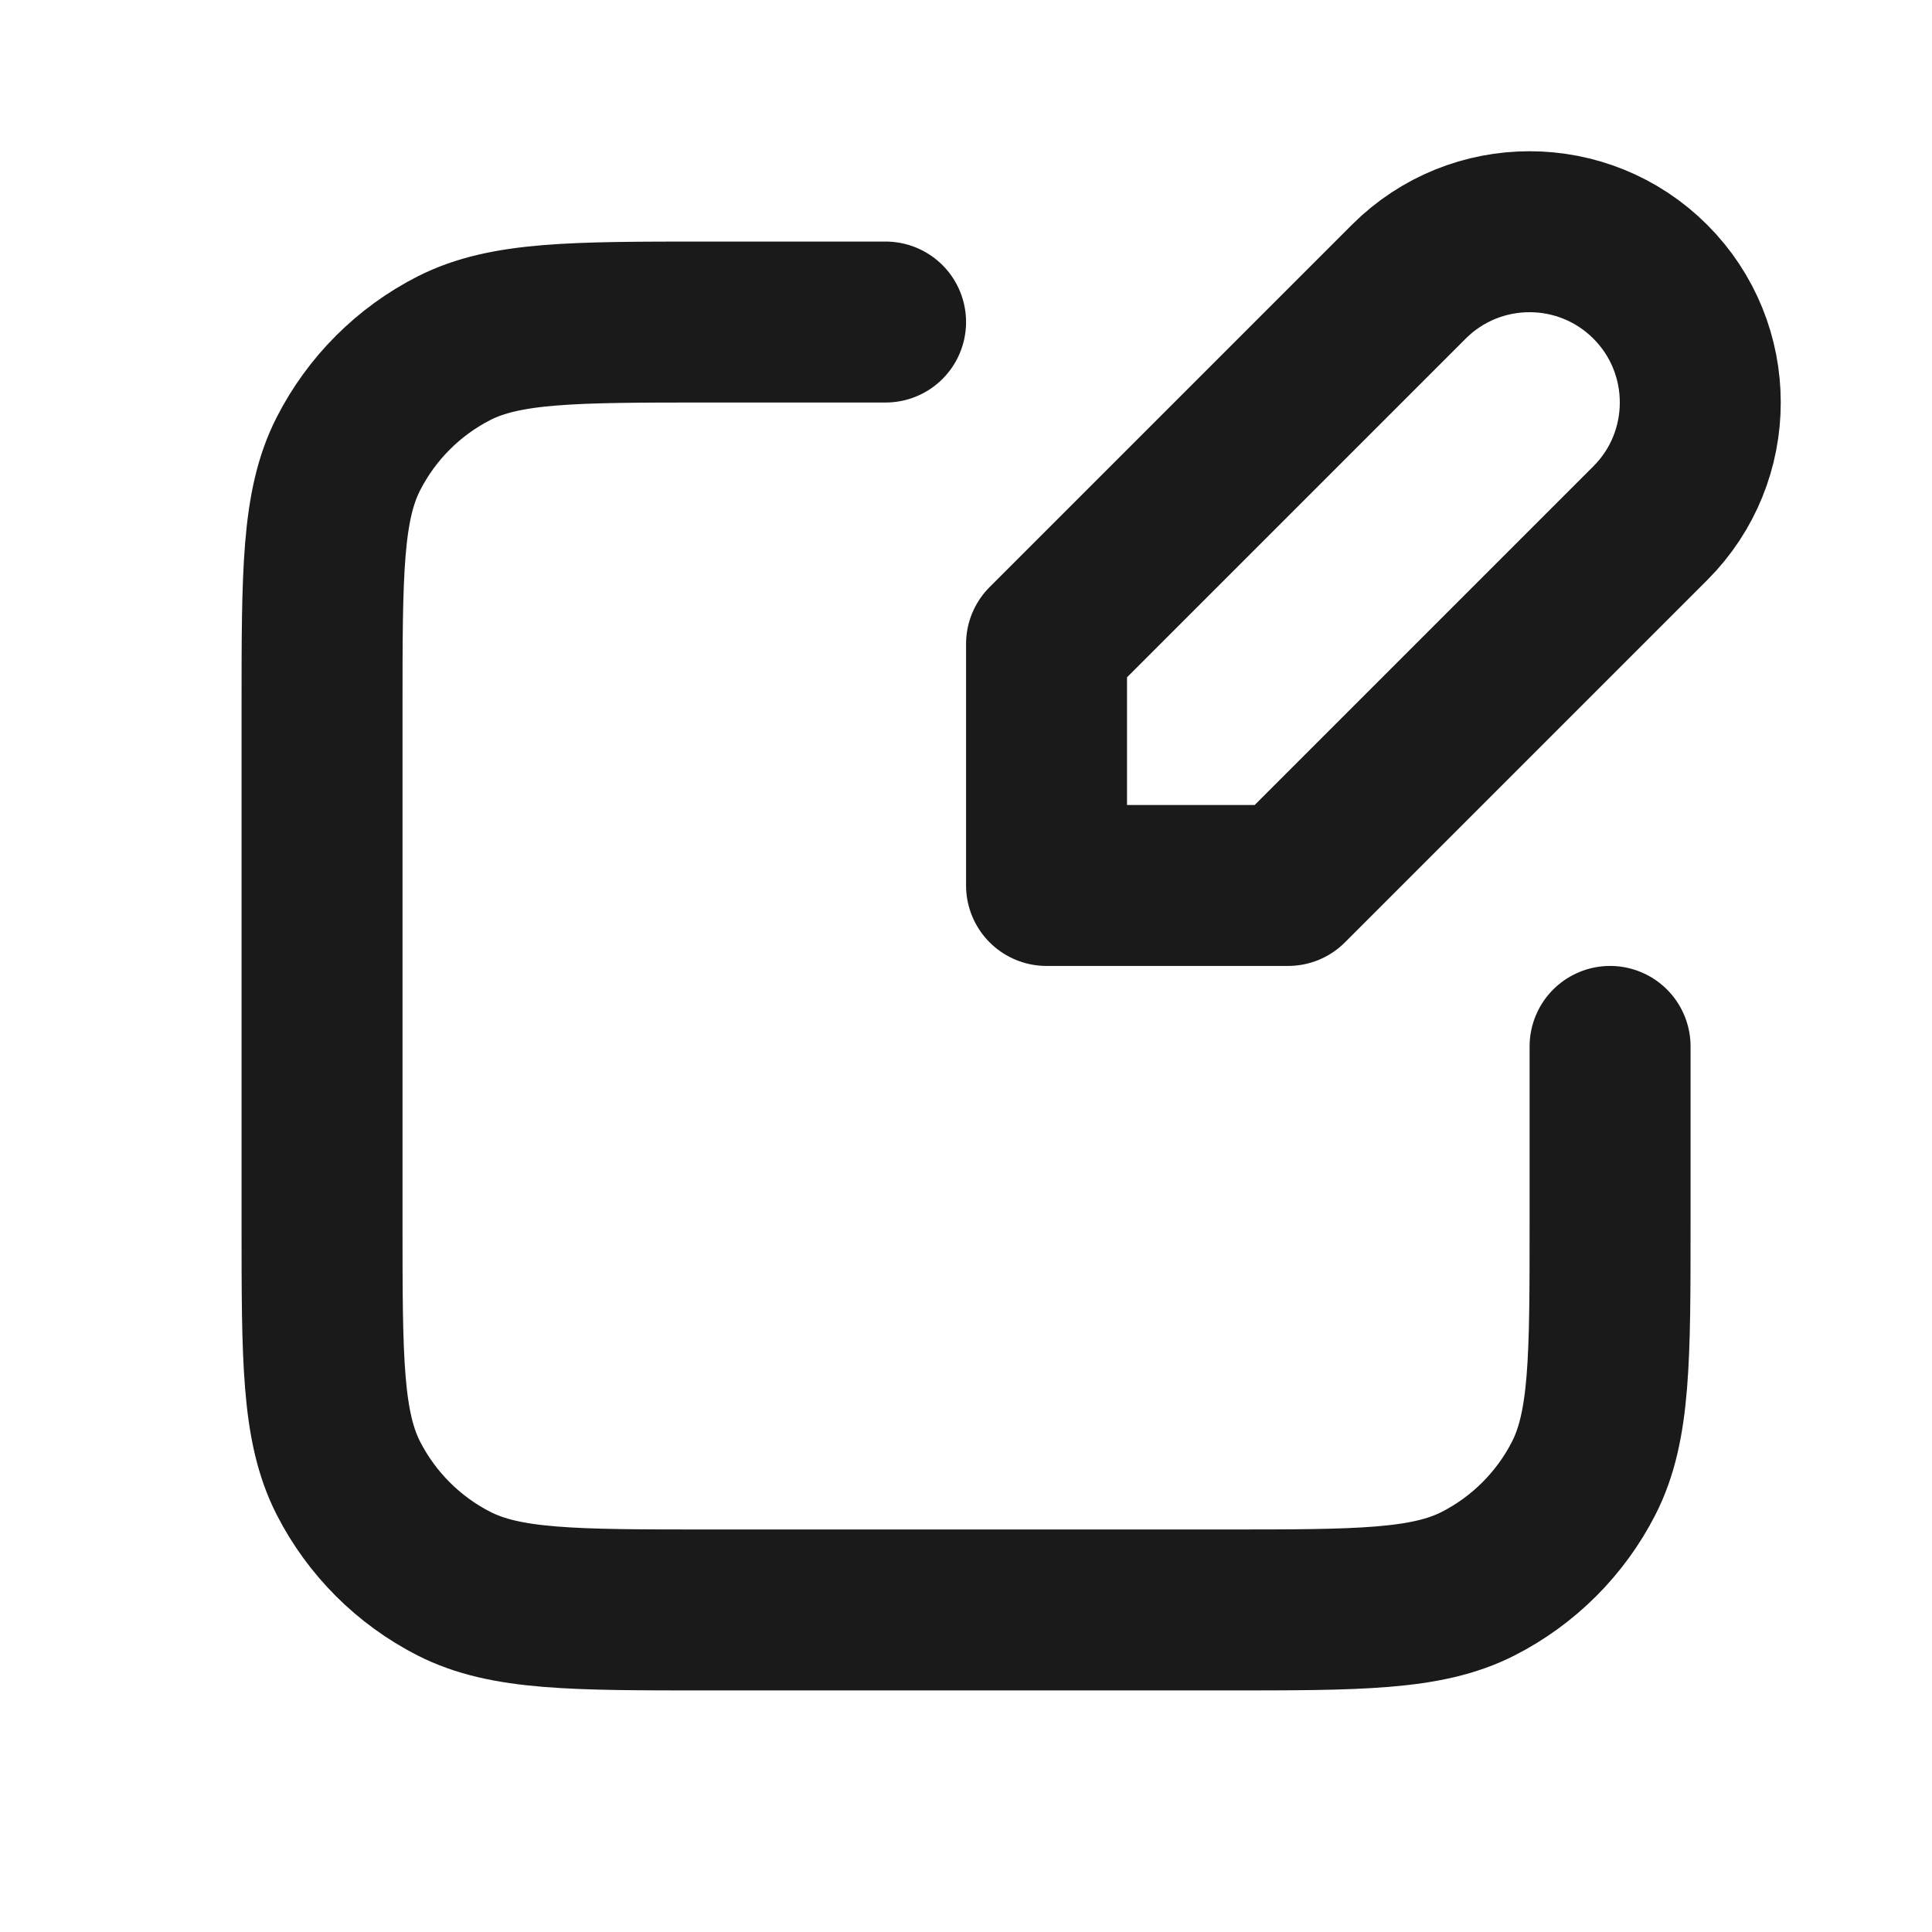
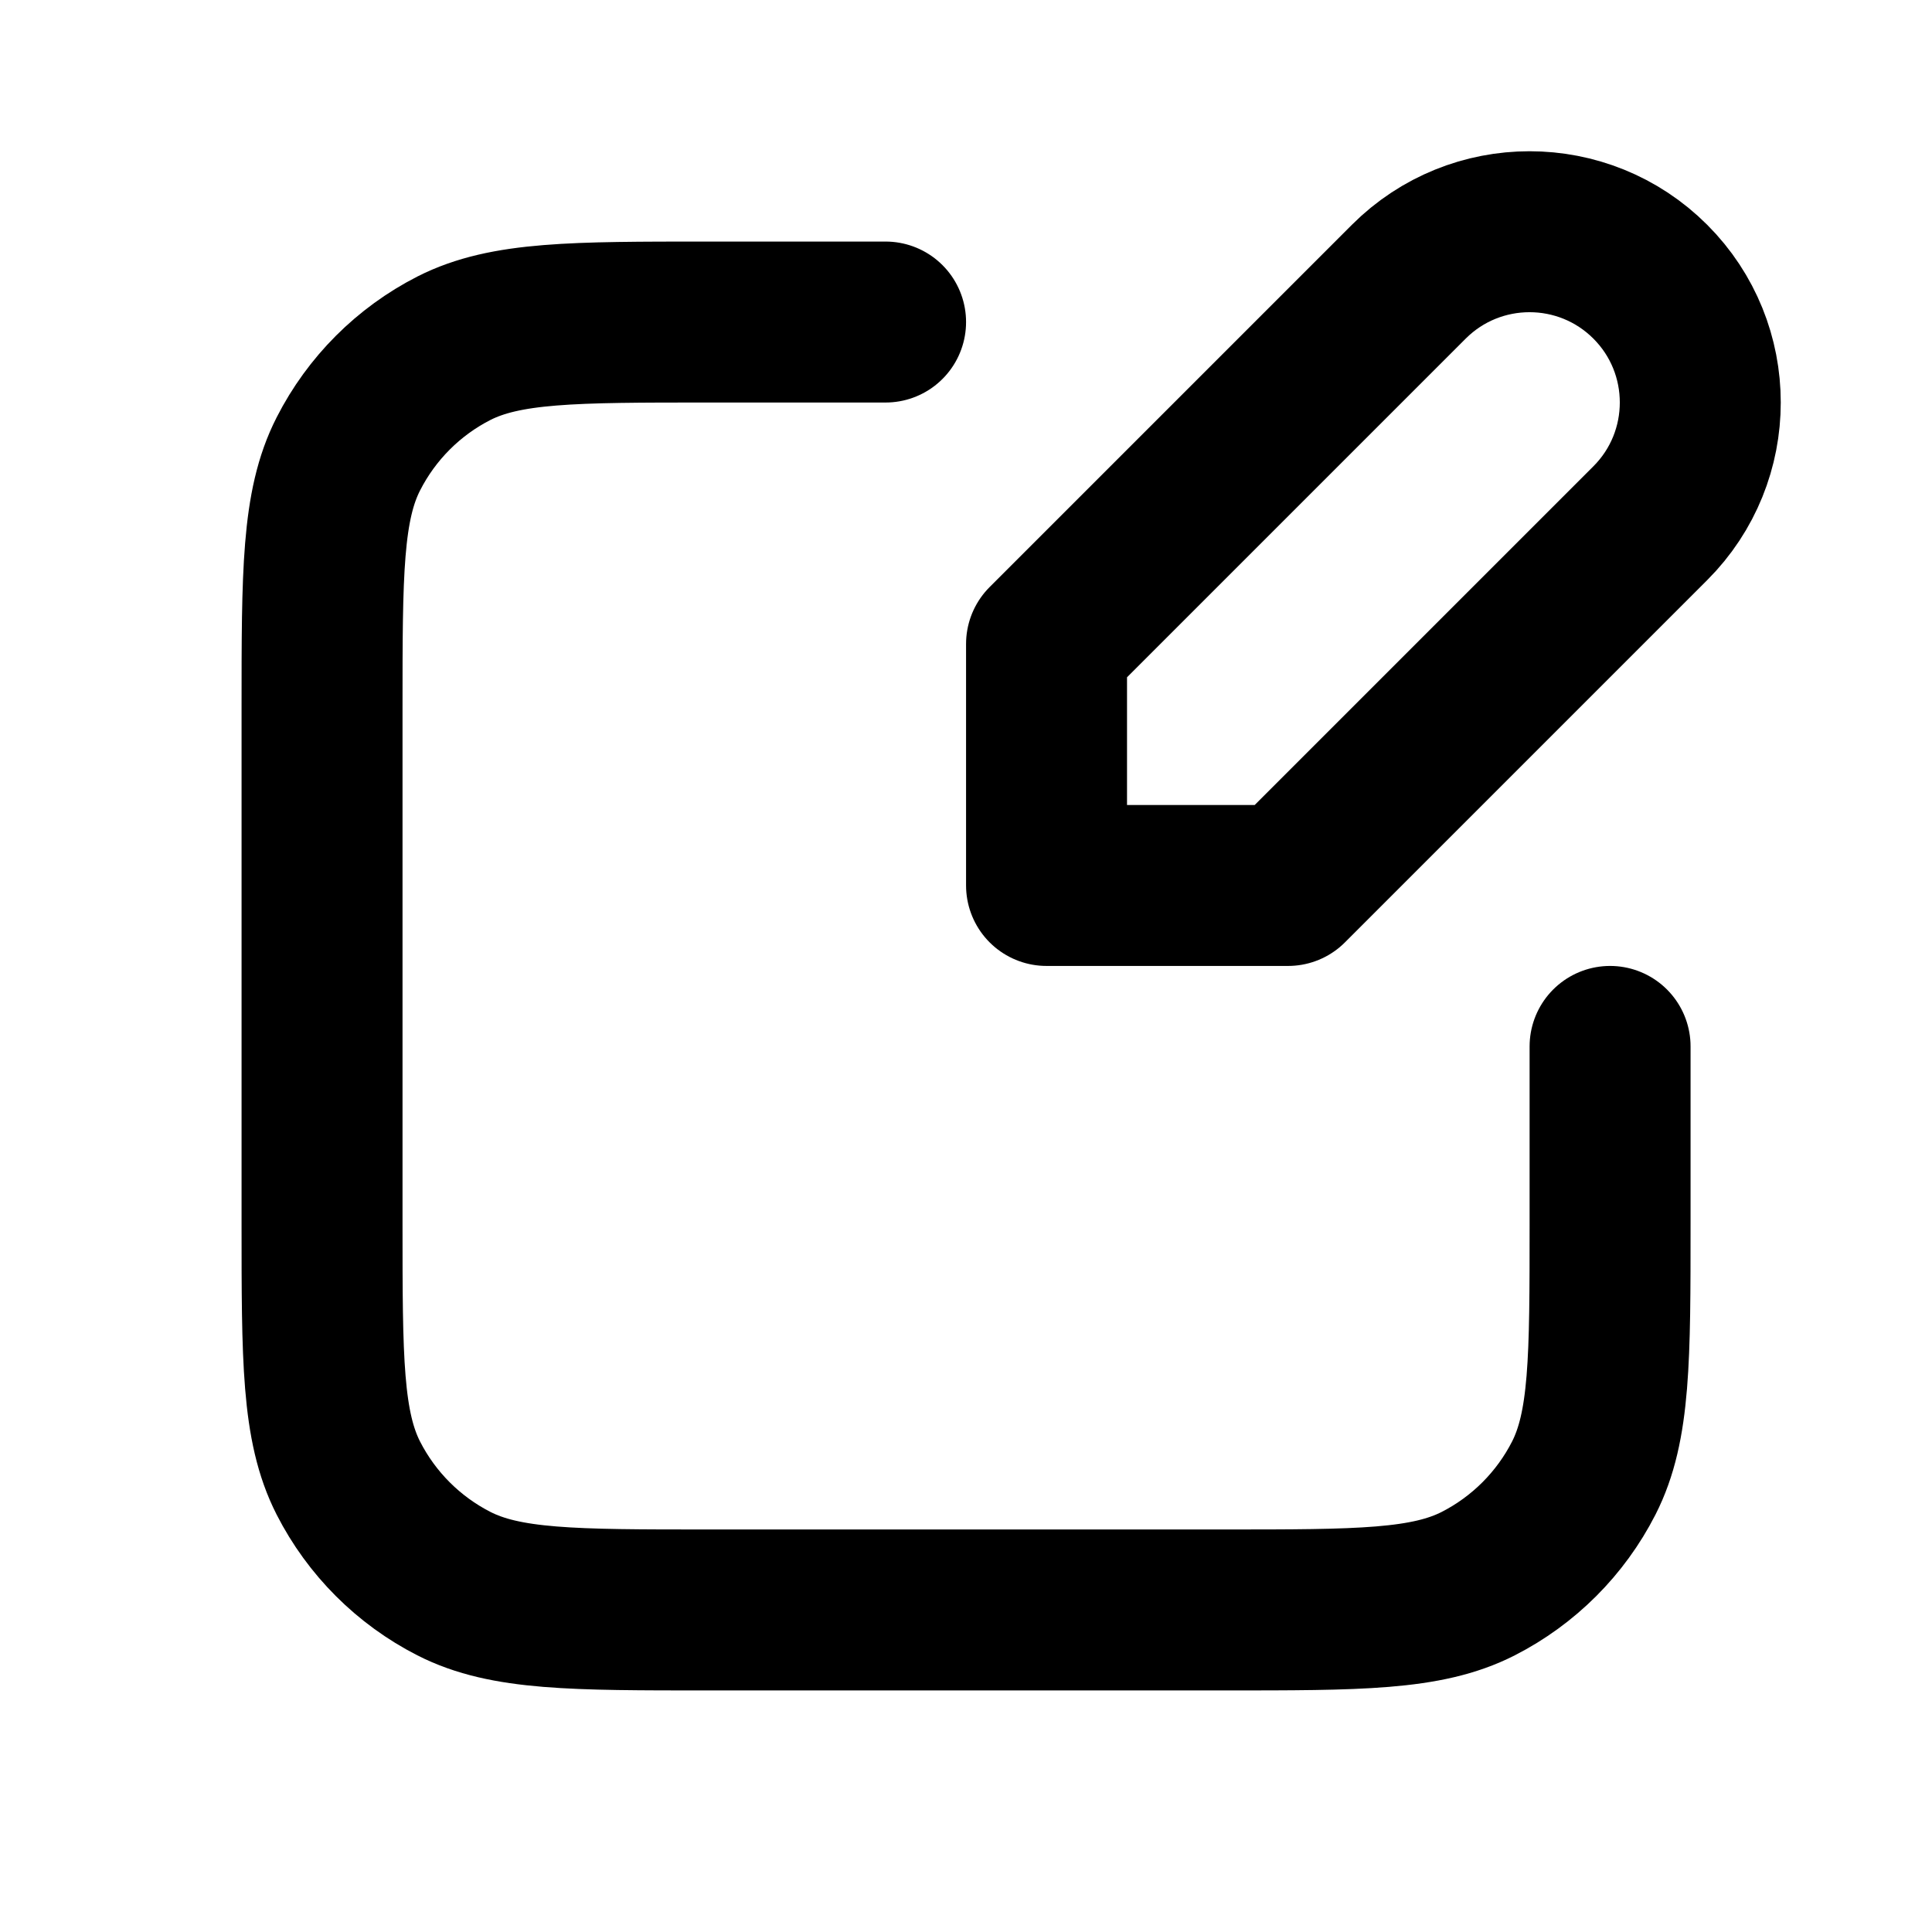
- <svg xmlns="http://www.w3.org/2000/svg" width="16" height="16" viewBox="0 0 16 16" fill="none">
-   <path d="M7.334 2.667H5.867C4.747 2.667 4.187 2.667 3.759 2.884C3.383 3.076 3.077 3.382 2.885 3.759C2.667 4.186 2.667 4.746 2.667 5.867V10.133C2.667 11.253 2.667 11.813 2.885 12.241C3.077 12.617 3.383 12.923 3.759 13.115C4.187 13.333 4.747 13.333 5.867 13.333H10.134C11.254 13.333 11.814 13.333 12.242 13.115C12.618 12.923 12.924 12.617 13.116 12.241C13.334 11.813 13.334 11.253 13.334 10.133V8.666" stroke="#1A1A1A" stroke-width="1.333" stroke-linecap="round" stroke-linejoin="round" />
-   <path d="M8.667 7.333V5.333L11.667 2.333C12.219 1.781 13.115 1.781 13.667 2.333C14.219 2.885 14.219 3.781 13.667 4.333L10.667 7.333H8.667Z" stroke="#1A1A1A" stroke-width="1.333" stroke-linecap="round" stroke-linejoin="round" />
+ <svg xmlns="http://www.w3.org/2000/svg" viewBox="0 0 16 16" fill="none">
+   <path d="M7.334 2.667H5.867C4.747 2.667 4.187 2.667 3.759 2.884C3.383 3.076 3.077 3.382 2.885 3.759C2.667 4.186 2.667 4.746 2.667 5.867V10.133C2.667 11.253 2.667 11.813 2.885 12.241C3.077 12.617 3.383 12.923 3.759 13.115C4.187 13.333 4.747 13.333 5.867 13.333H10.134C11.254 13.333 11.814 13.333 12.242 13.115C12.618 12.923 12.924 12.617 13.116 12.241C13.334 11.813 13.334 11.253 13.334 10.133V8.666" stroke="#000" stroke-width="1.333" stroke-linecap="round" stroke-linejoin="round" />
+   <path d="M8.667 7.333V5.333L11.667 2.333C12.219 1.781 13.115 1.781 13.667 2.333C14.219 2.885 14.219 3.781 13.667 4.333L10.667 7.333H8.667Z" stroke="#000" stroke-width="1.333" stroke-linecap="round" stroke-linejoin="round" />
</svg>
